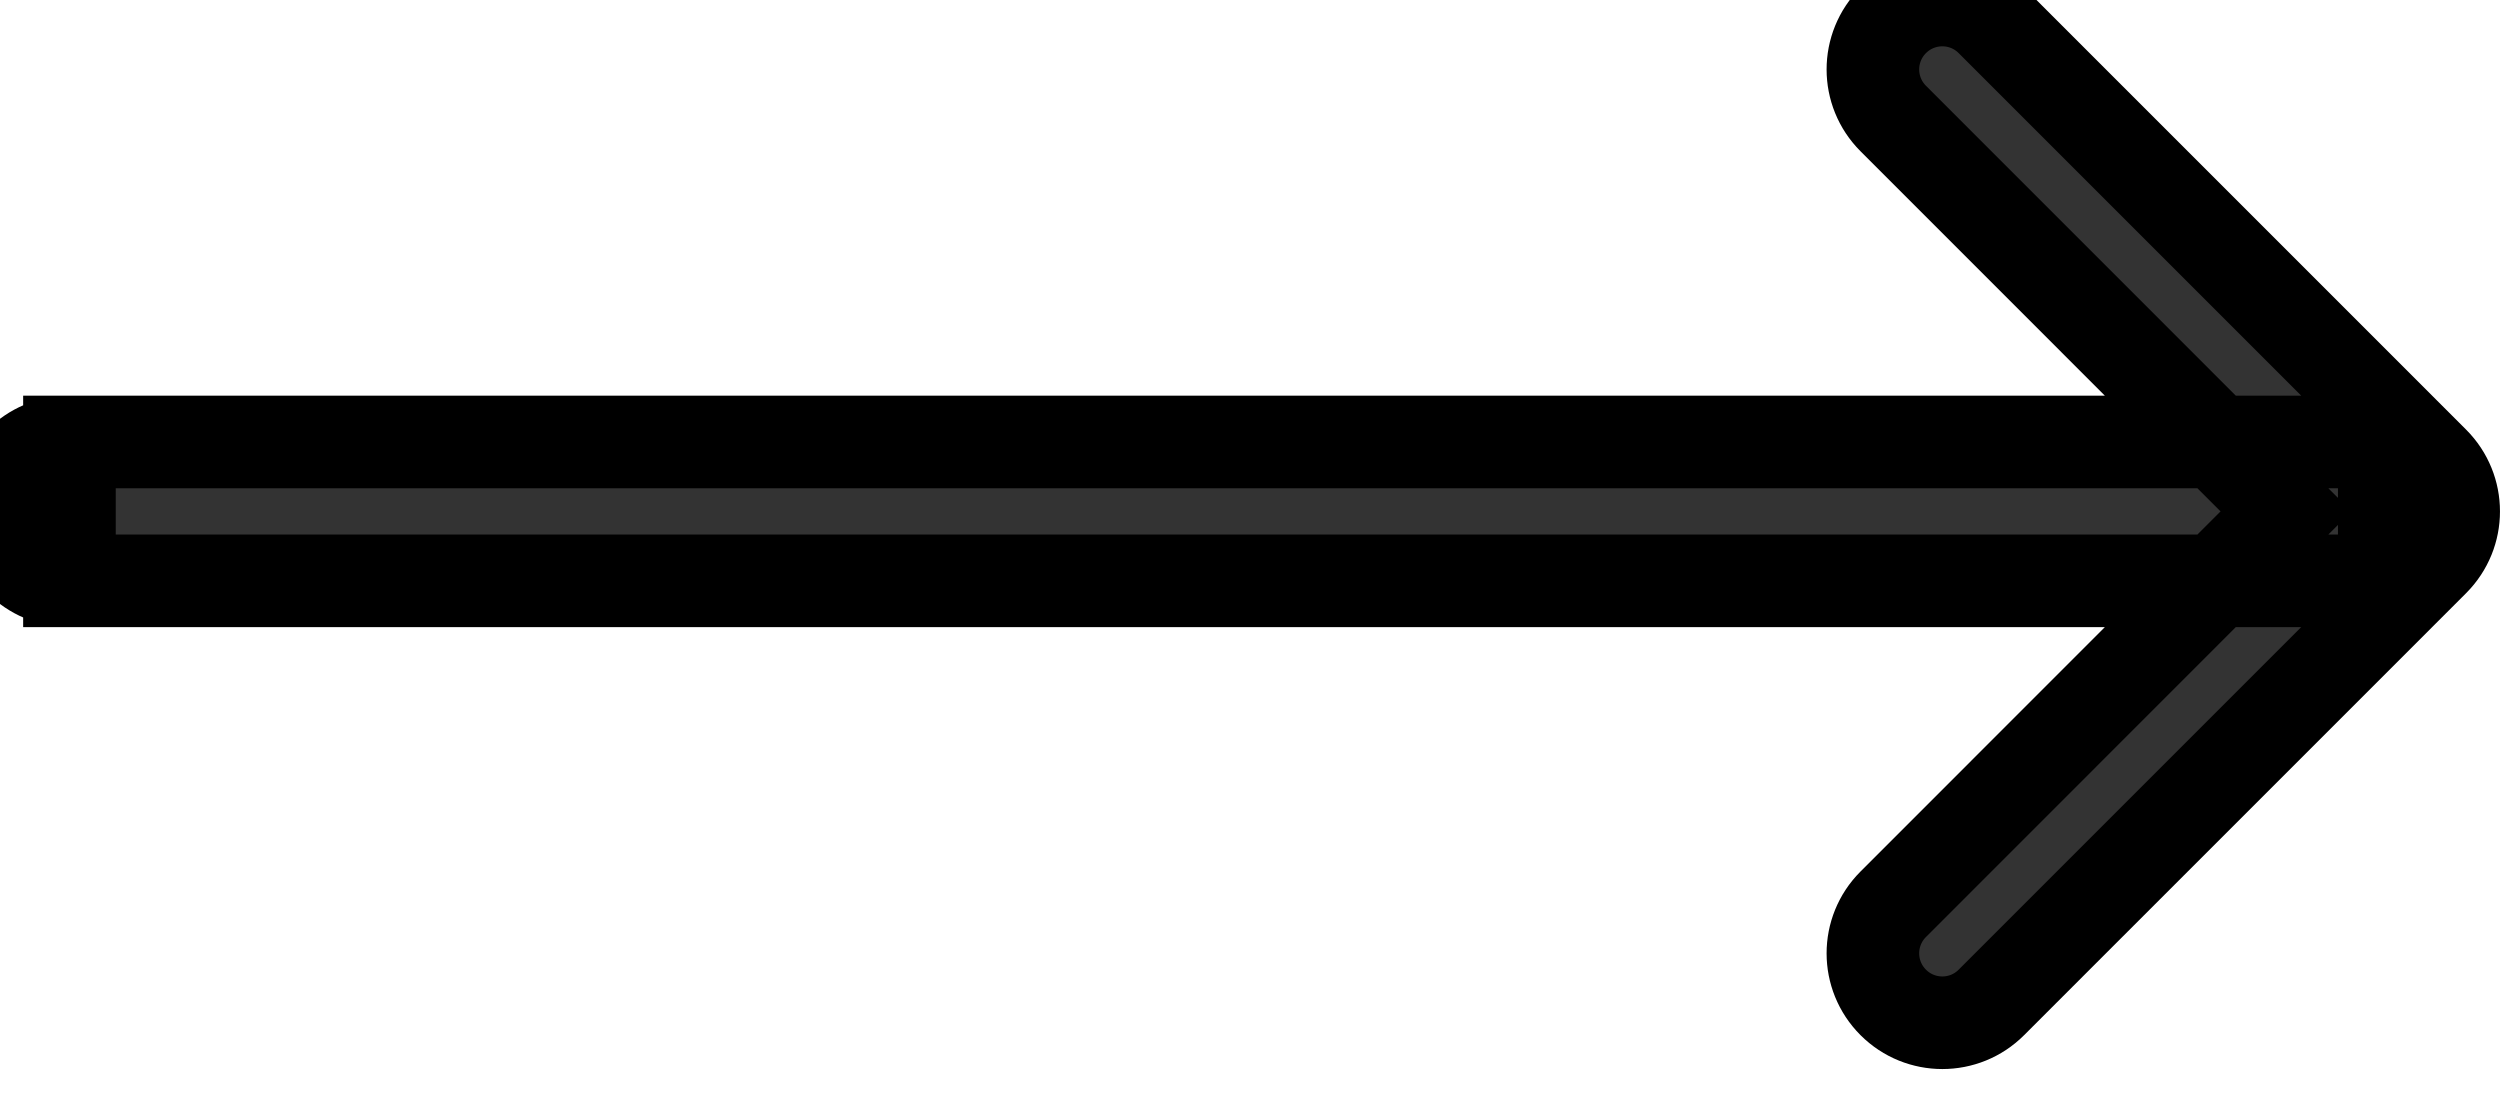
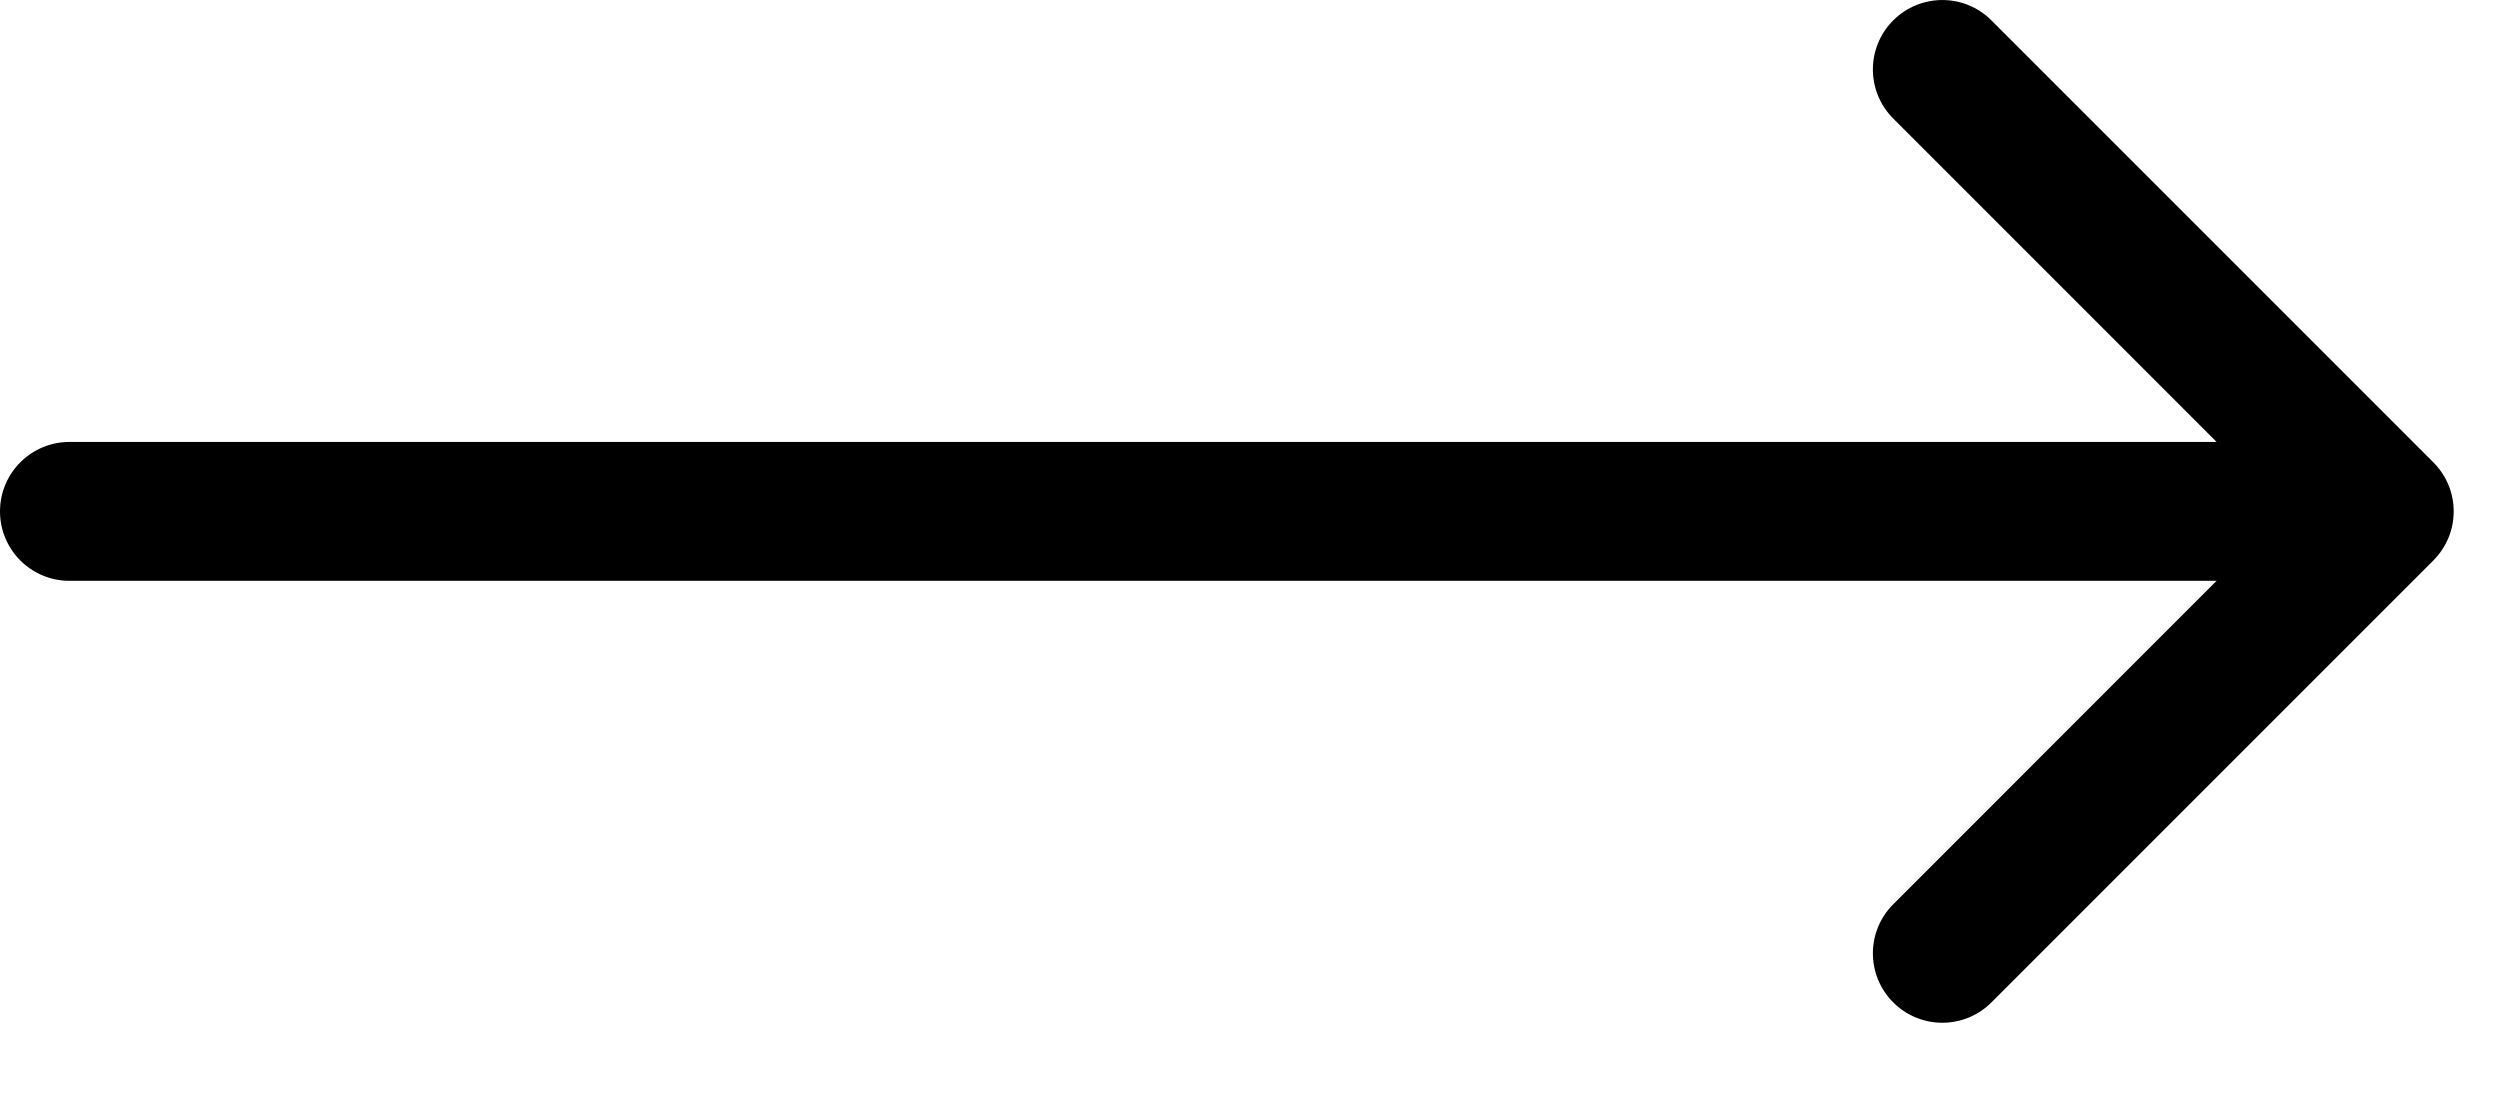
- <svg xmlns="http://www.w3.org/2000/svg" width="27" height="12" viewBox="0 0 27 12" fill="#000" stroke-width="1" stroke="#000">
-   <path d="M0.75 4.773C0.336 4.773 -3.62117e-08 5.109 0 5.523C3.62117e-08 5.937 0.336 6.273 0.75 6.273L0.75 4.773ZM26.28 6.053C26.573 5.76 26.573 5.286 26.28 4.993L21.507 0.22C21.215 -0.073 20.74 -0.073 20.447 0.22C20.154 0.513 20.154 0.987 20.447 1.28L24.689 5.523L20.447 9.766C20.154 10.059 20.154 10.533 20.447 10.826C20.74 11.119 21.215 11.119 21.507 10.826L26.28 6.053ZM0.75 6.273L25.75 6.273L25.75 4.773L0.75 4.773L0.75 6.273Z" fill="#333333" />
+ <svg xmlns="http://www.w3.org/2000/svg" width="27" height="12" viewBox="0 0 27 12" fill="none">
+   <path d="M0.75 4.773C0.336 4.773 -3.62117e-08 5.109 0 5.523C3.62117e-08 5.937 0.336 6.273 0.75 6.273L0.75 4.773ZM26.28 6.053C26.573 5.76 26.573 5.286 26.28 4.993L21.507 0.22C21.215 -0.073 20.74 -0.073 20.447 0.22C20.154 0.513 20.154 0.987 20.447 1.28L24.689 5.523L20.447 9.766C20.154 10.059 20.154 10.533 20.447 10.826C20.74 11.119 21.215 11.119 21.507 10.826L26.28 6.053ZM0.75 6.273L25.75 6.273L25.75 4.773L0.75 4.773L0.75 6.273Z" fill="#000" />
</svg>
